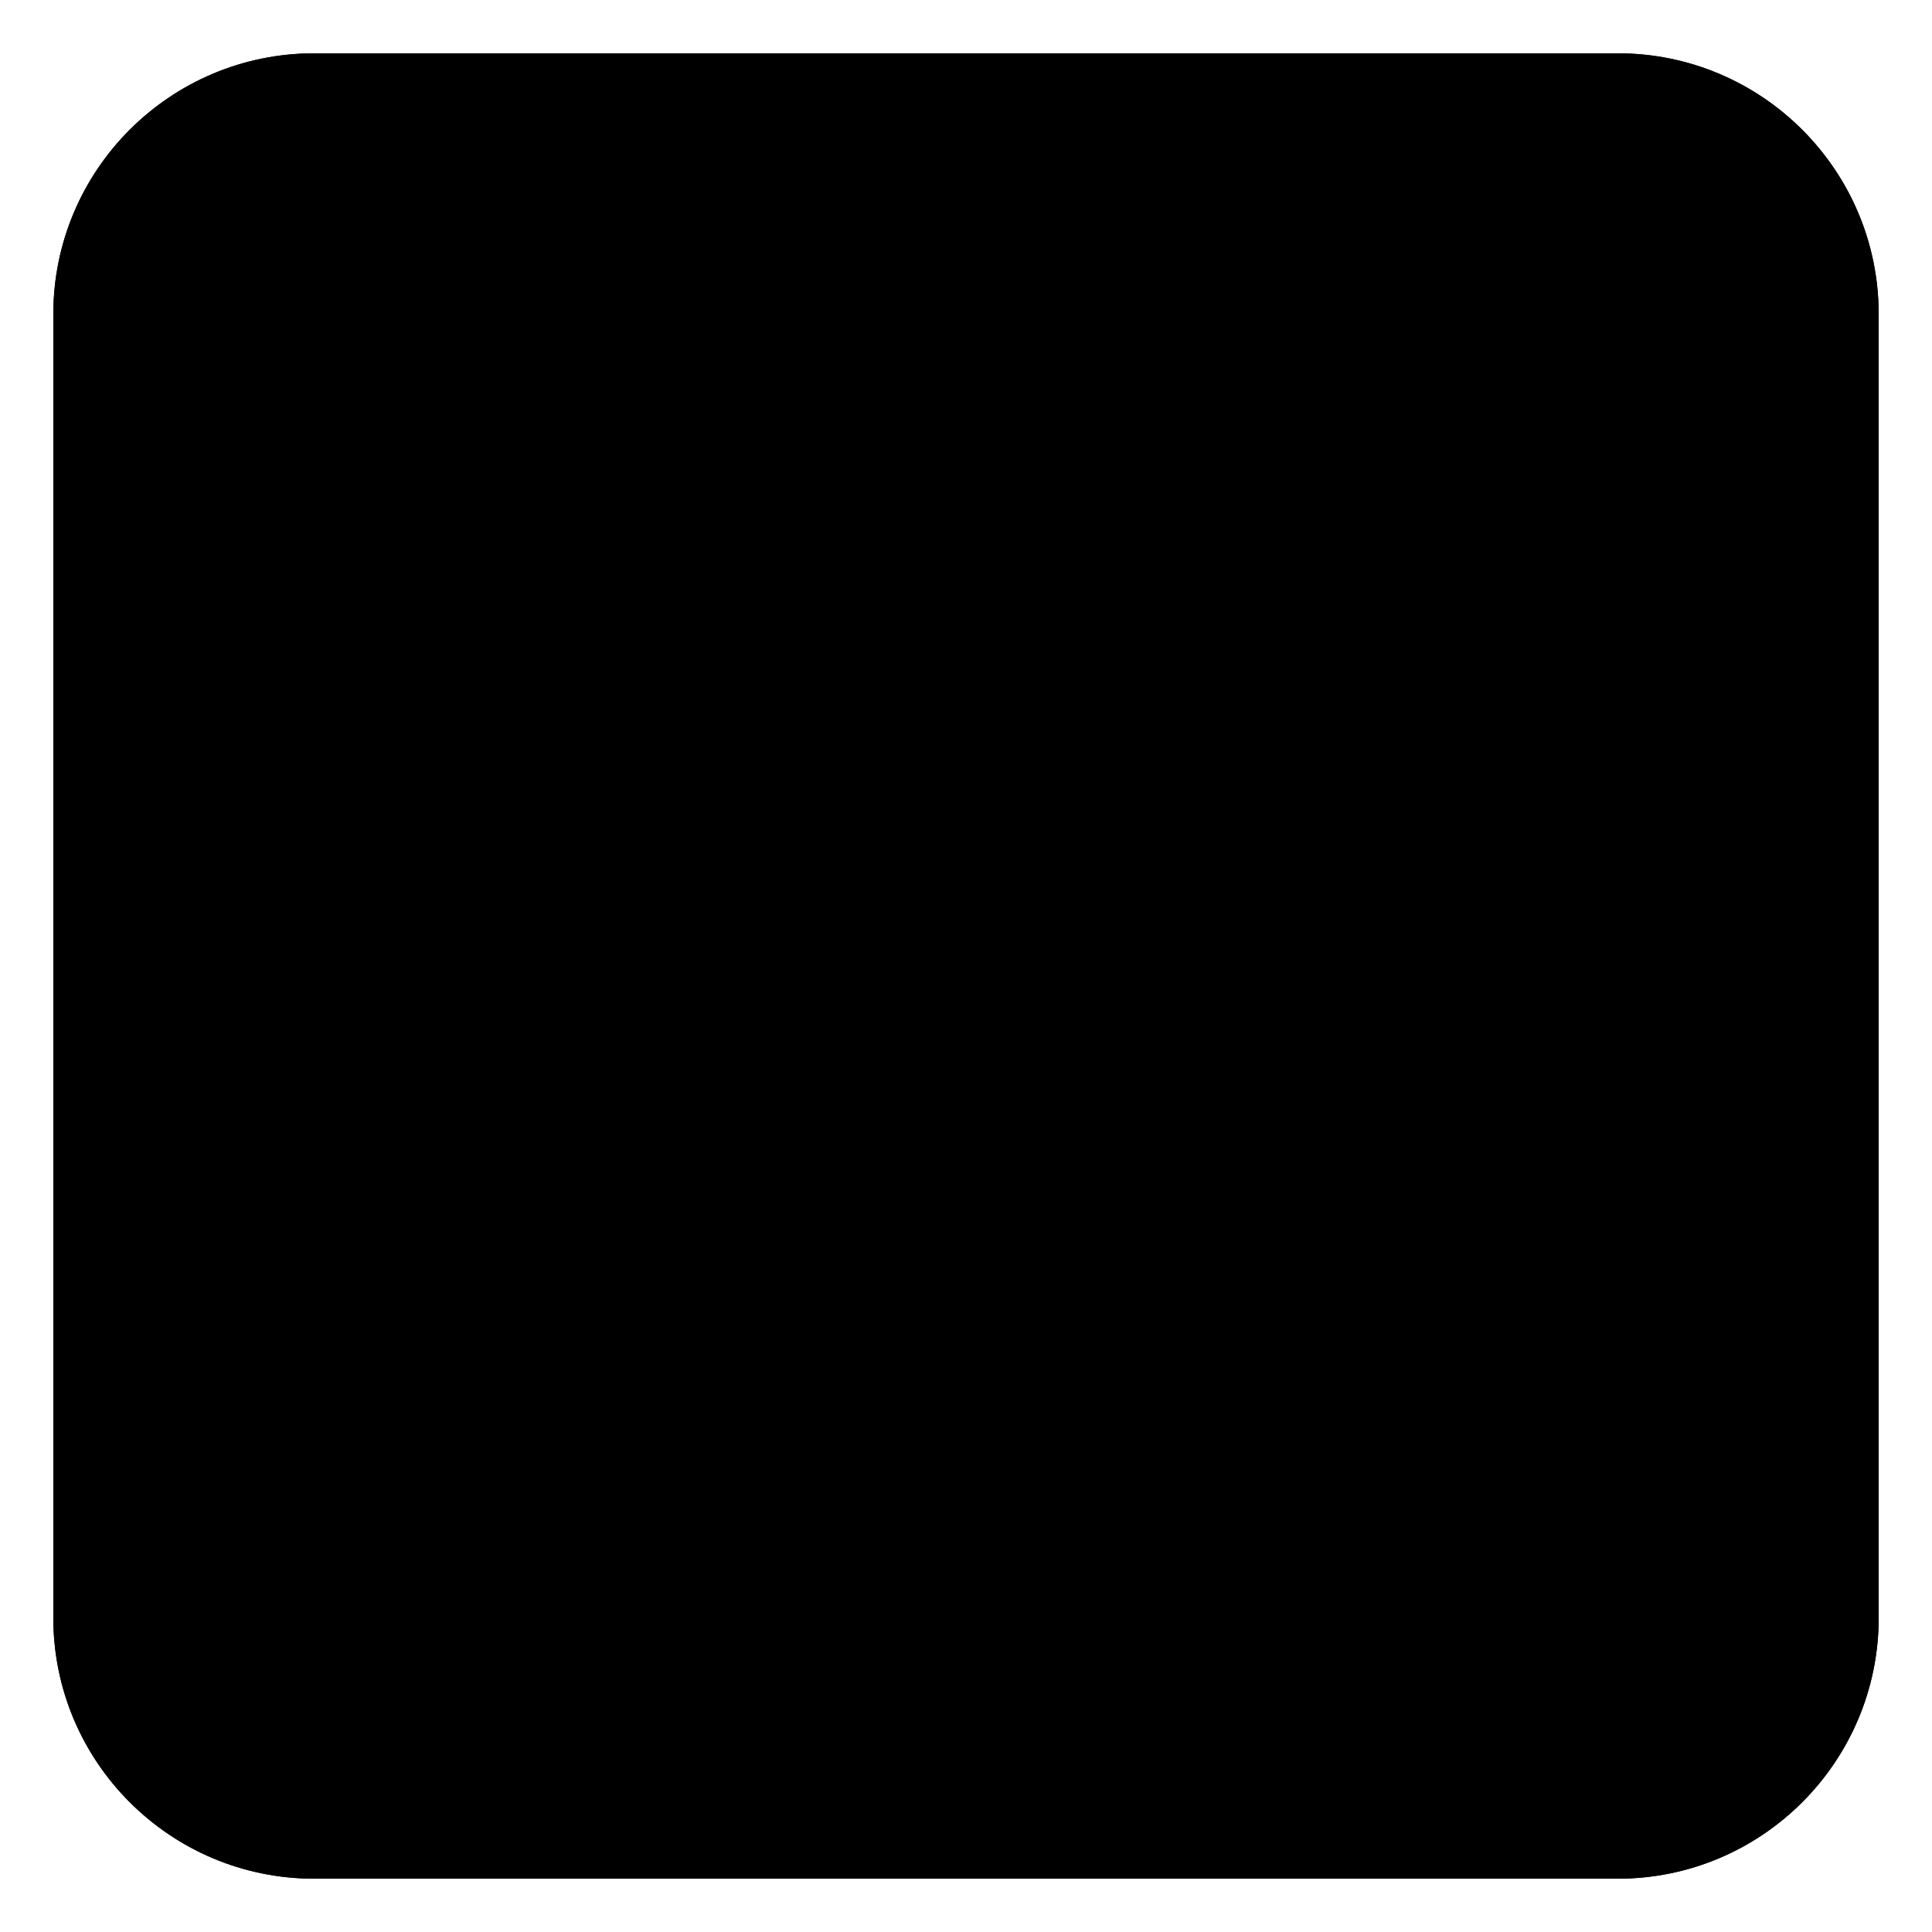
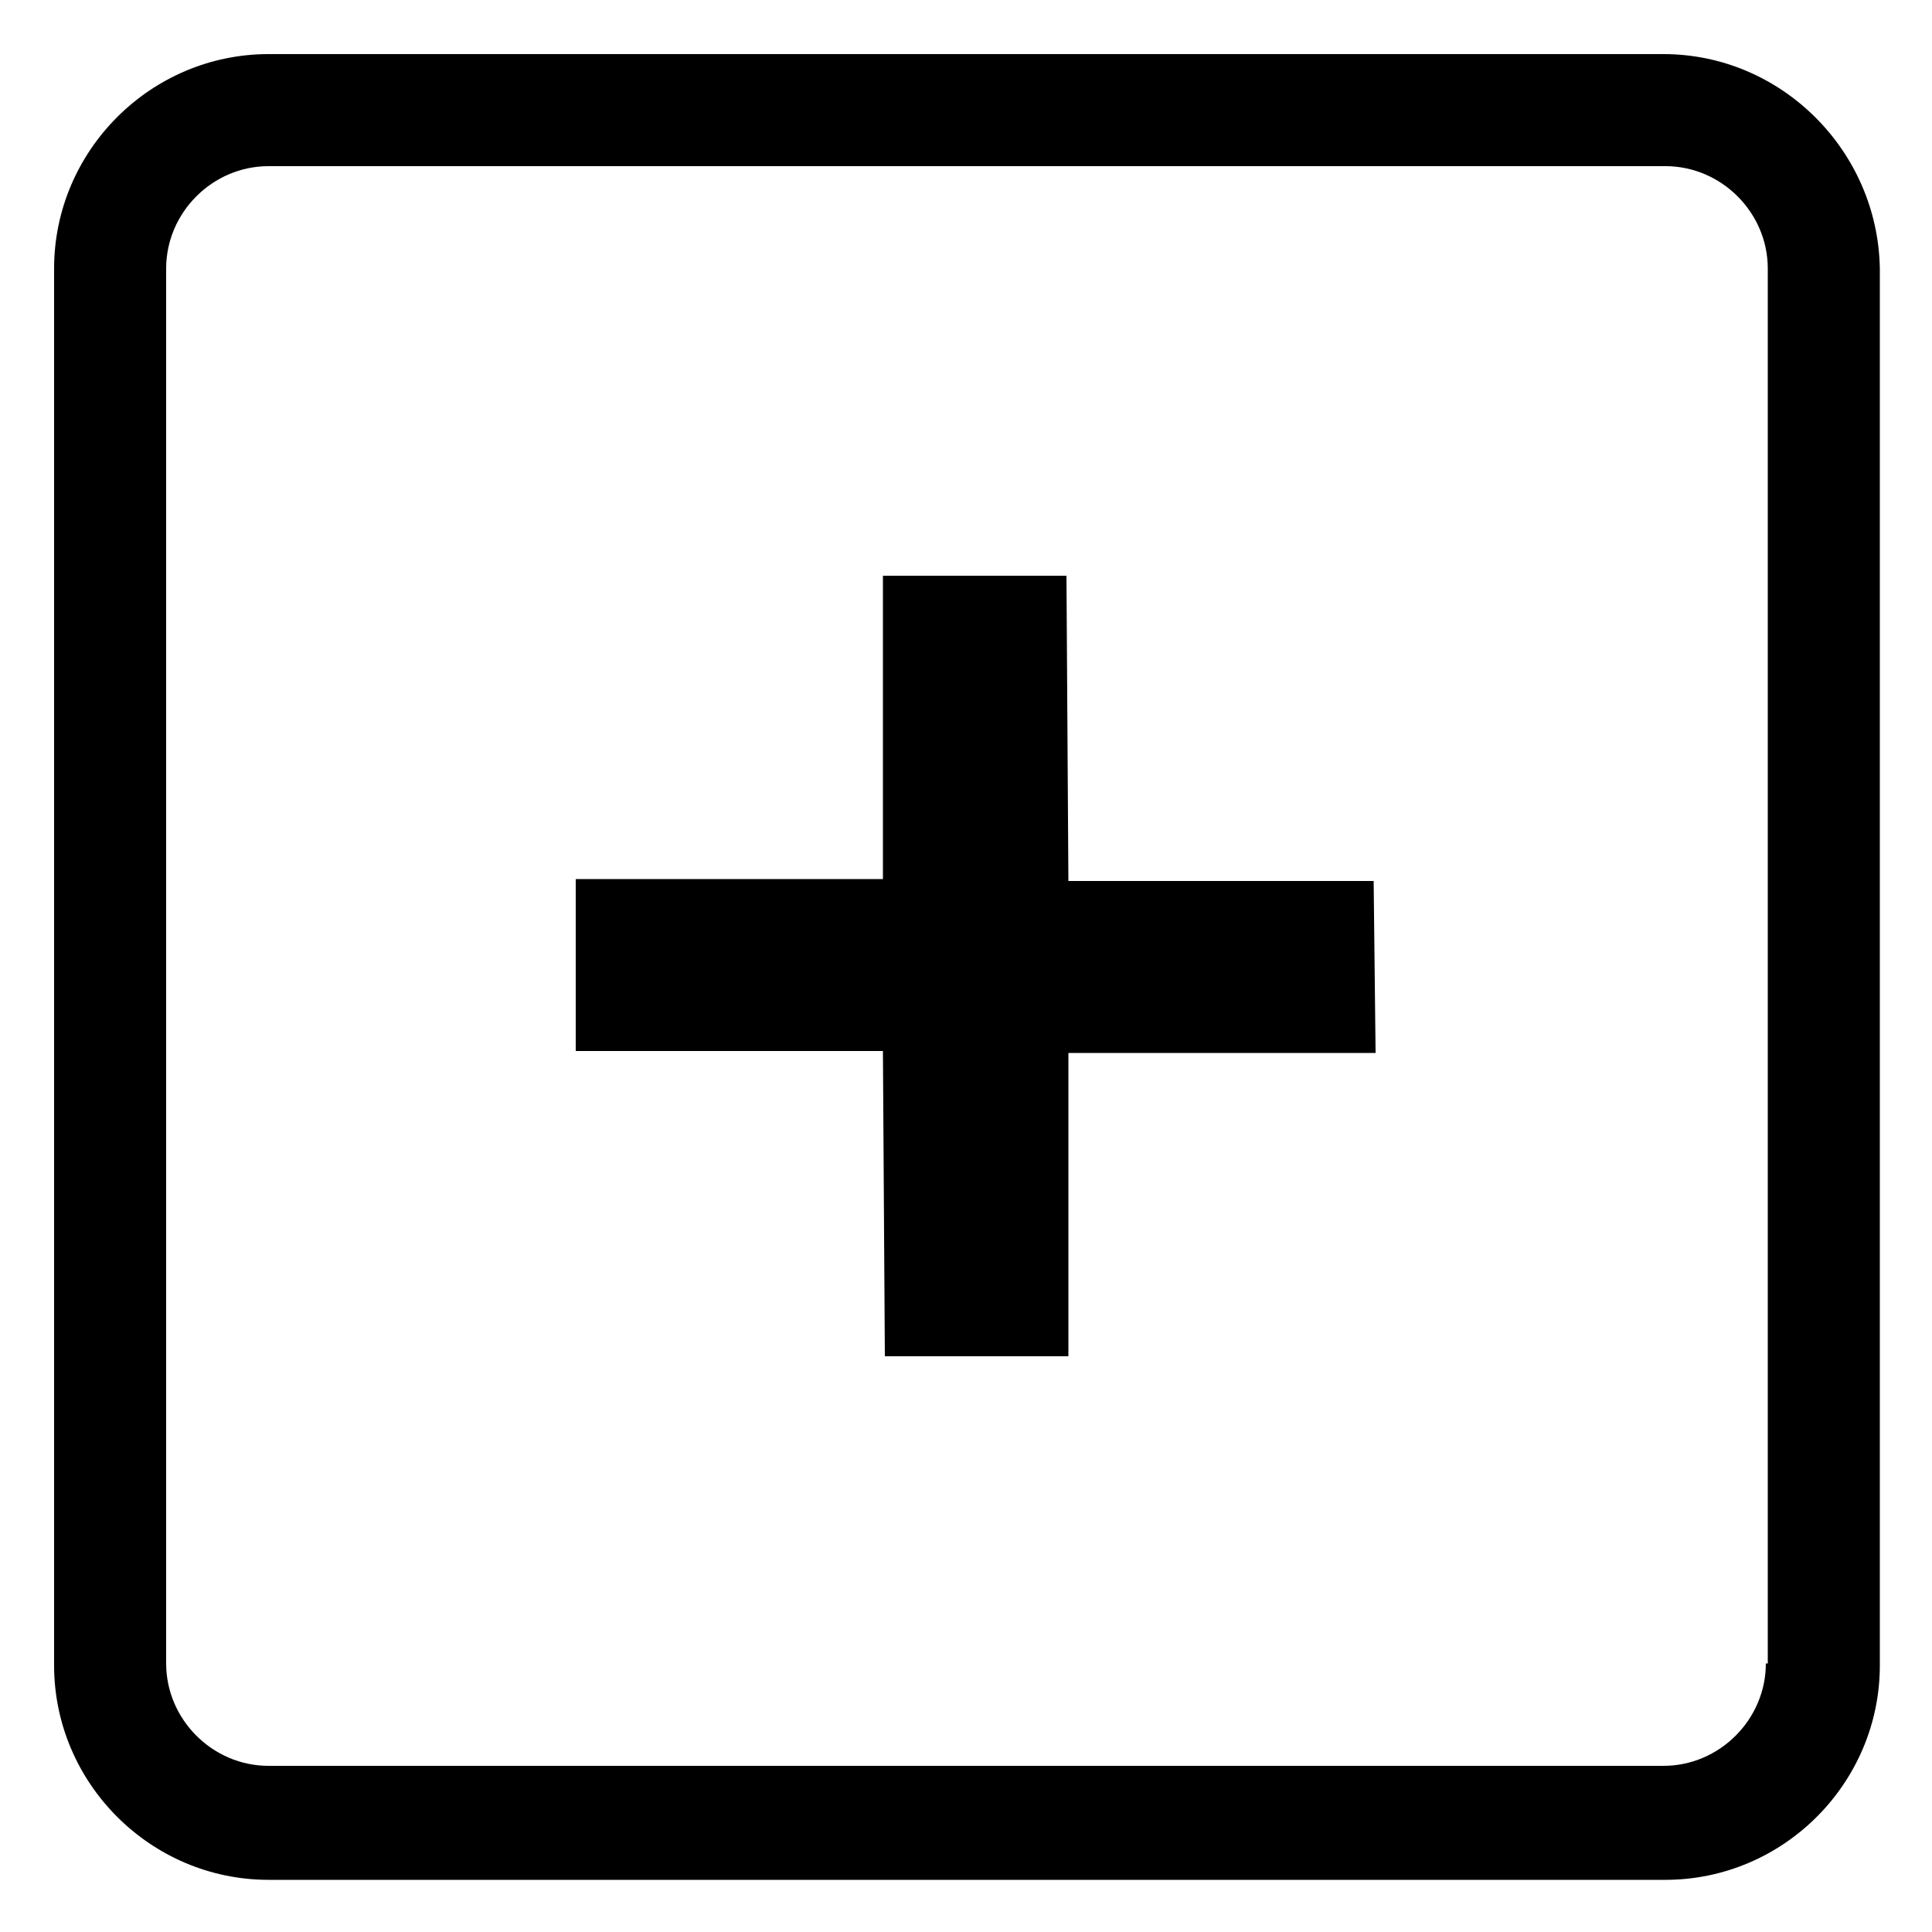
<svg xmlns="http://www.w3.org/2000/svg" version="1.1" id="Layer_1" x="0px" y="0px" viewBox="0 0 100 100" style="enable-background:new 0 0 100 100;" xml:space="preserve">
-   <g id="Group_460" transform="translate(-356 -249)">
-     <g id="Path_729">
-       <path class="st0" d="M401.77,319.16l-0.09-40.4l9.54,0.09l0.09,40.4L401.77,319.16z M385.84,303.41l-0.09-8.91l41.39,0.09    l0.09,8.91L385.84,303.41z" />
-     </g>
-     <g id="Rectangle_368" transform="translate(356 249)">
-       <g>
-         <path class="st1" d="M16.26,2.76h67.48c7.45,0,13.5,6.04,13.5,13.5v67.48c0,7.45-6.04,13.5-13.5,13.5H16.26     c-7.45,0-13.5-6.04-13.5-13.5V16.26C2.76,8.8,8.8,2.76,16.26,2.76z" />
-       </g>
-       <g>
-         <path class="st0" d="M83.74,97.24H16.26c-7.44,0-13.5-6.05-13.5-13.5V16.26c0-7.44,6.05-13.5,13.5-13.5h67.48     c7.44,0,13.5,6.05,13.5,13.5v67.48C97.24,91.18,91.18,97.24,83.74,97.24z M16.26,7.26c-4.96,0-9,4.04-9,9v67.48     c0,4.96,4.04,9,9,9h67.48c4.96,0,9-4.04,9-9V16.26c0-4.96-4.04-9-9-9H16.26z" />
-       </g>
-     </g>
-   </g>
+   <polygon class="st0" points="71.2,54.5 71.1,45.6 55.3,45.6 55.2,29.8 45.7,29.8 45.7,45.5 29.8,45.5 29.8,54.4 45.7,54.4   45.8,70.2 55.3,70.2 55.3,54.5 " />
+   <path class="st0" d="M86.1,2.8H13.9c-6.1,0-11.1,5-11.1,11.1v72.3c0,6.1,5,11.1,11.1,11.1h72.3c6.1,0,11.1-5,11.1-11.1V13.9  C97.2,7.8,92.2,2.8,86.1,2.8z M91.4,86.1c0,2.9-2.4,5.3-5.3,5.3H13.9c-2.9,0-5.3-2.4-5.3-5.3V13.9c0-2.9,2.4-5.3,5.3-5.3h72.3  c2.9,0,5.3,2.4,5.3,5.3V86.1z" />
</svg>
